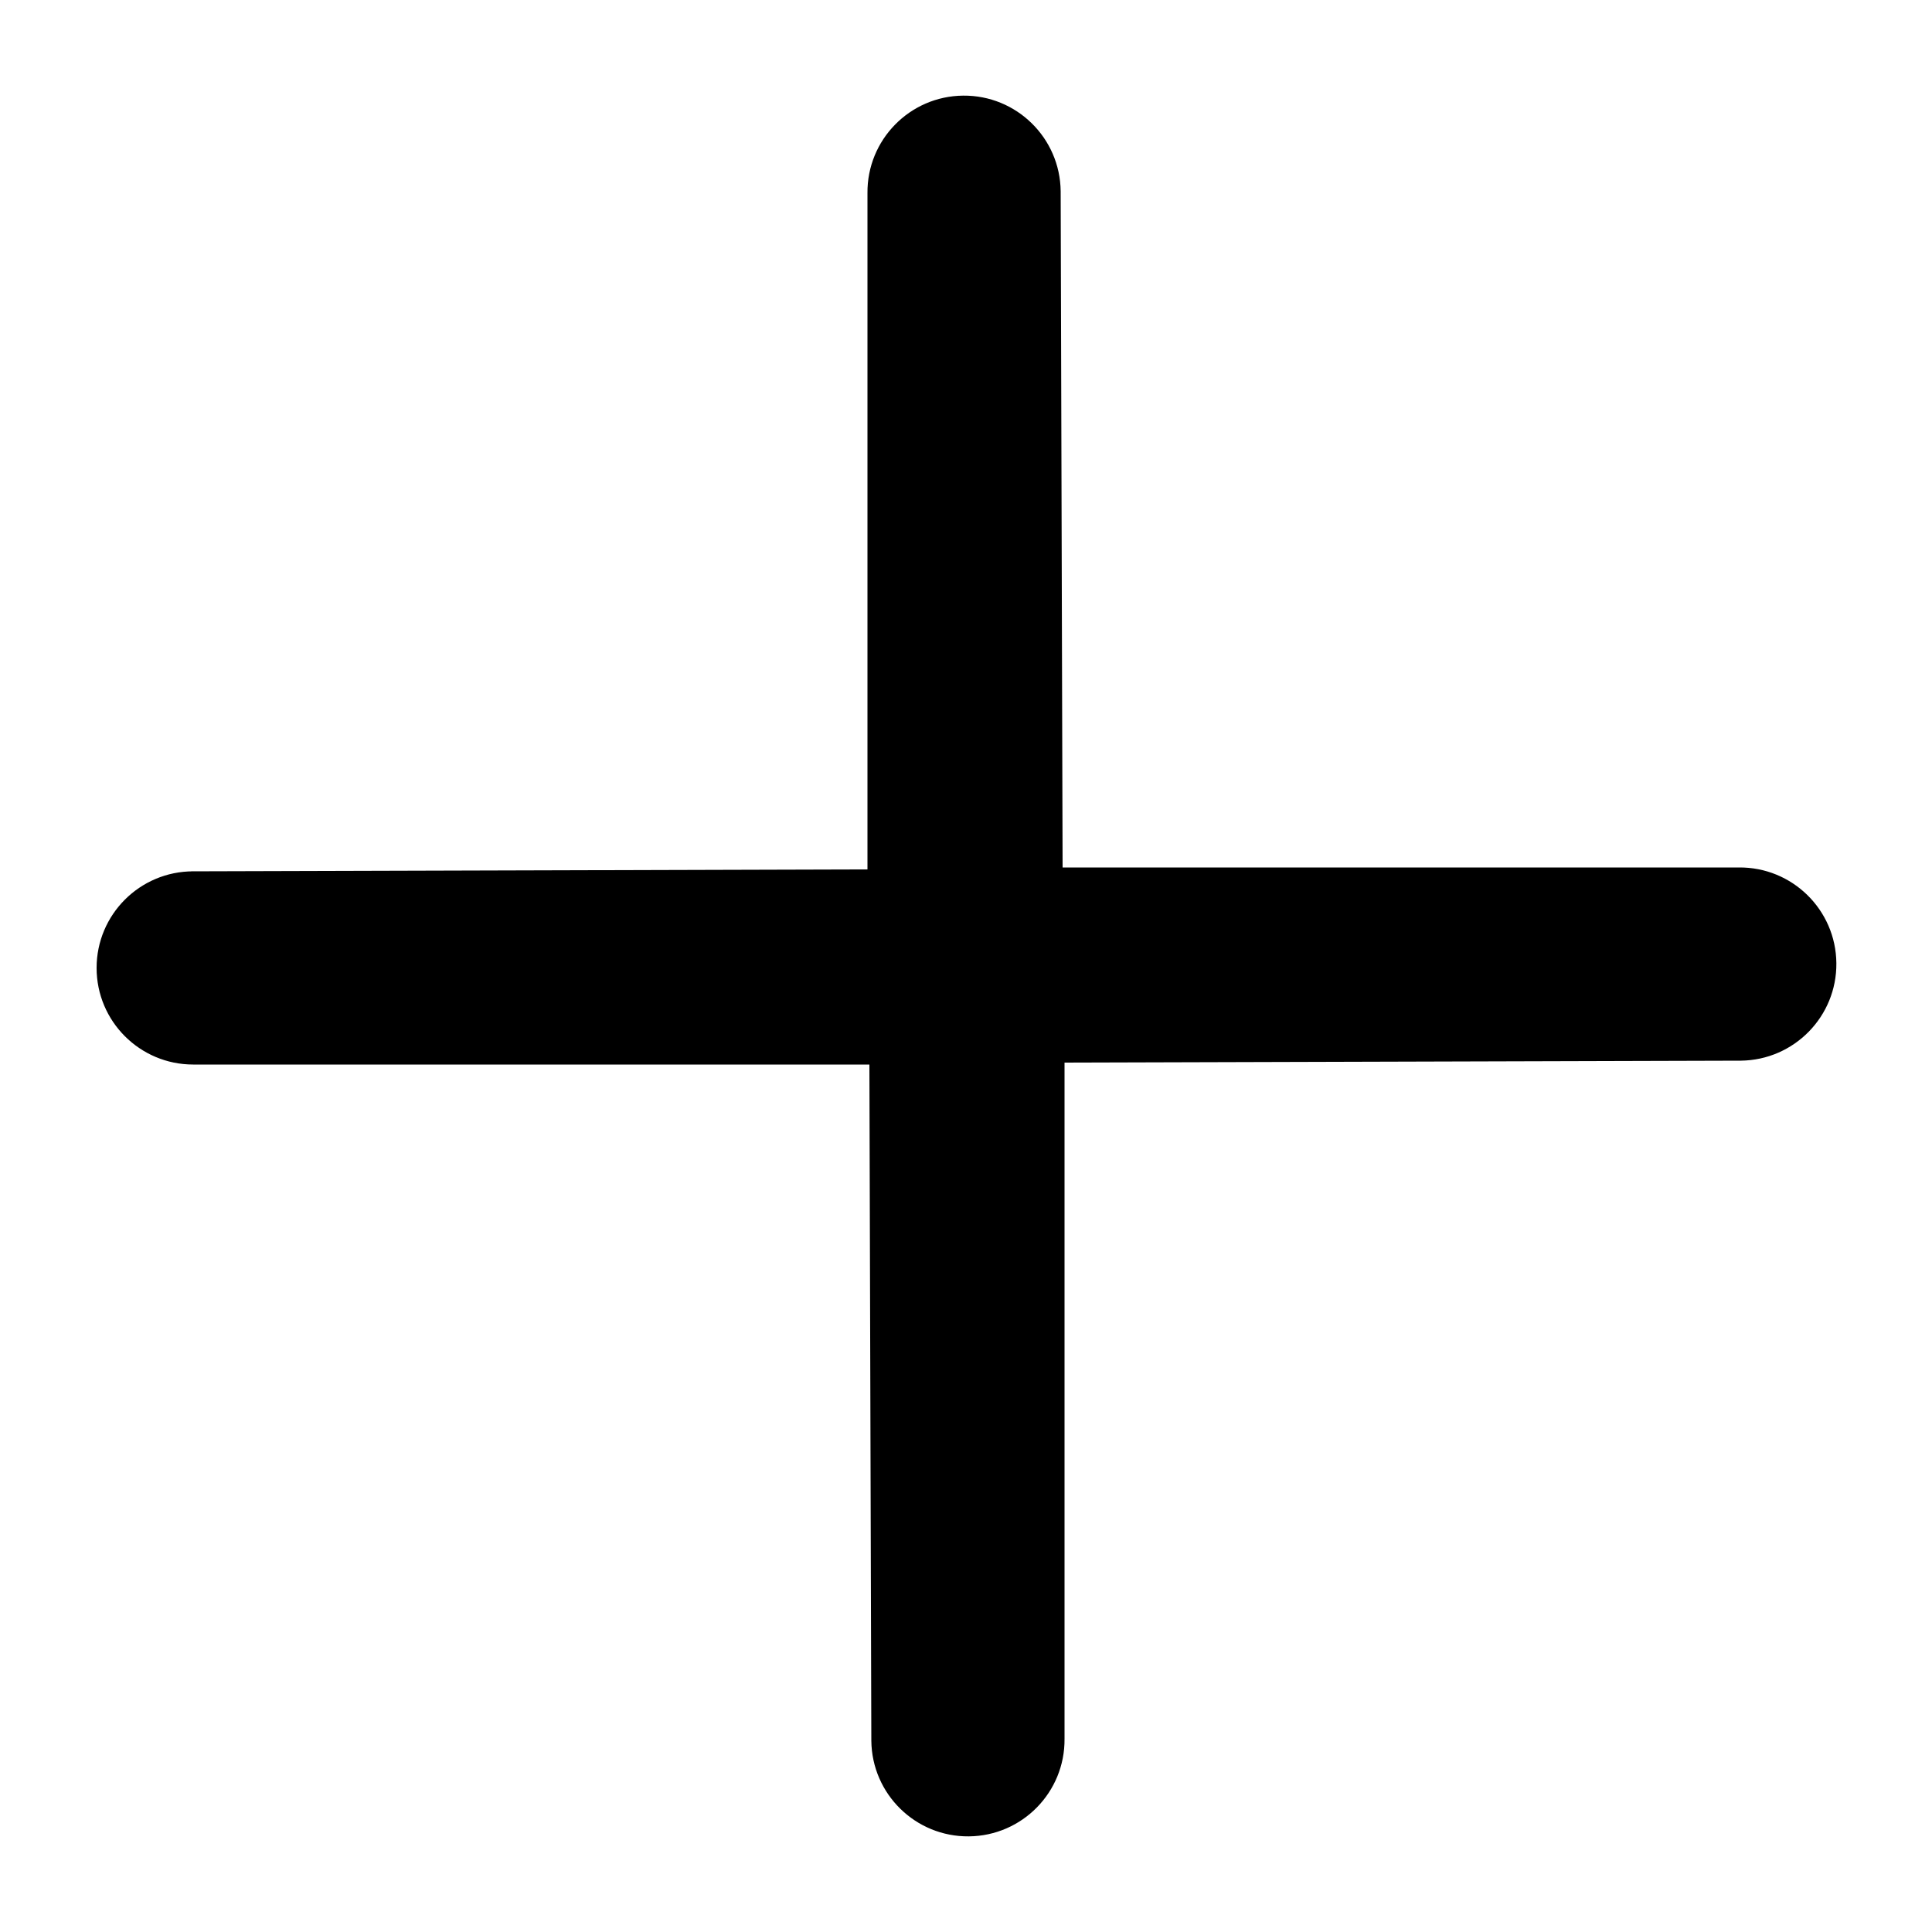
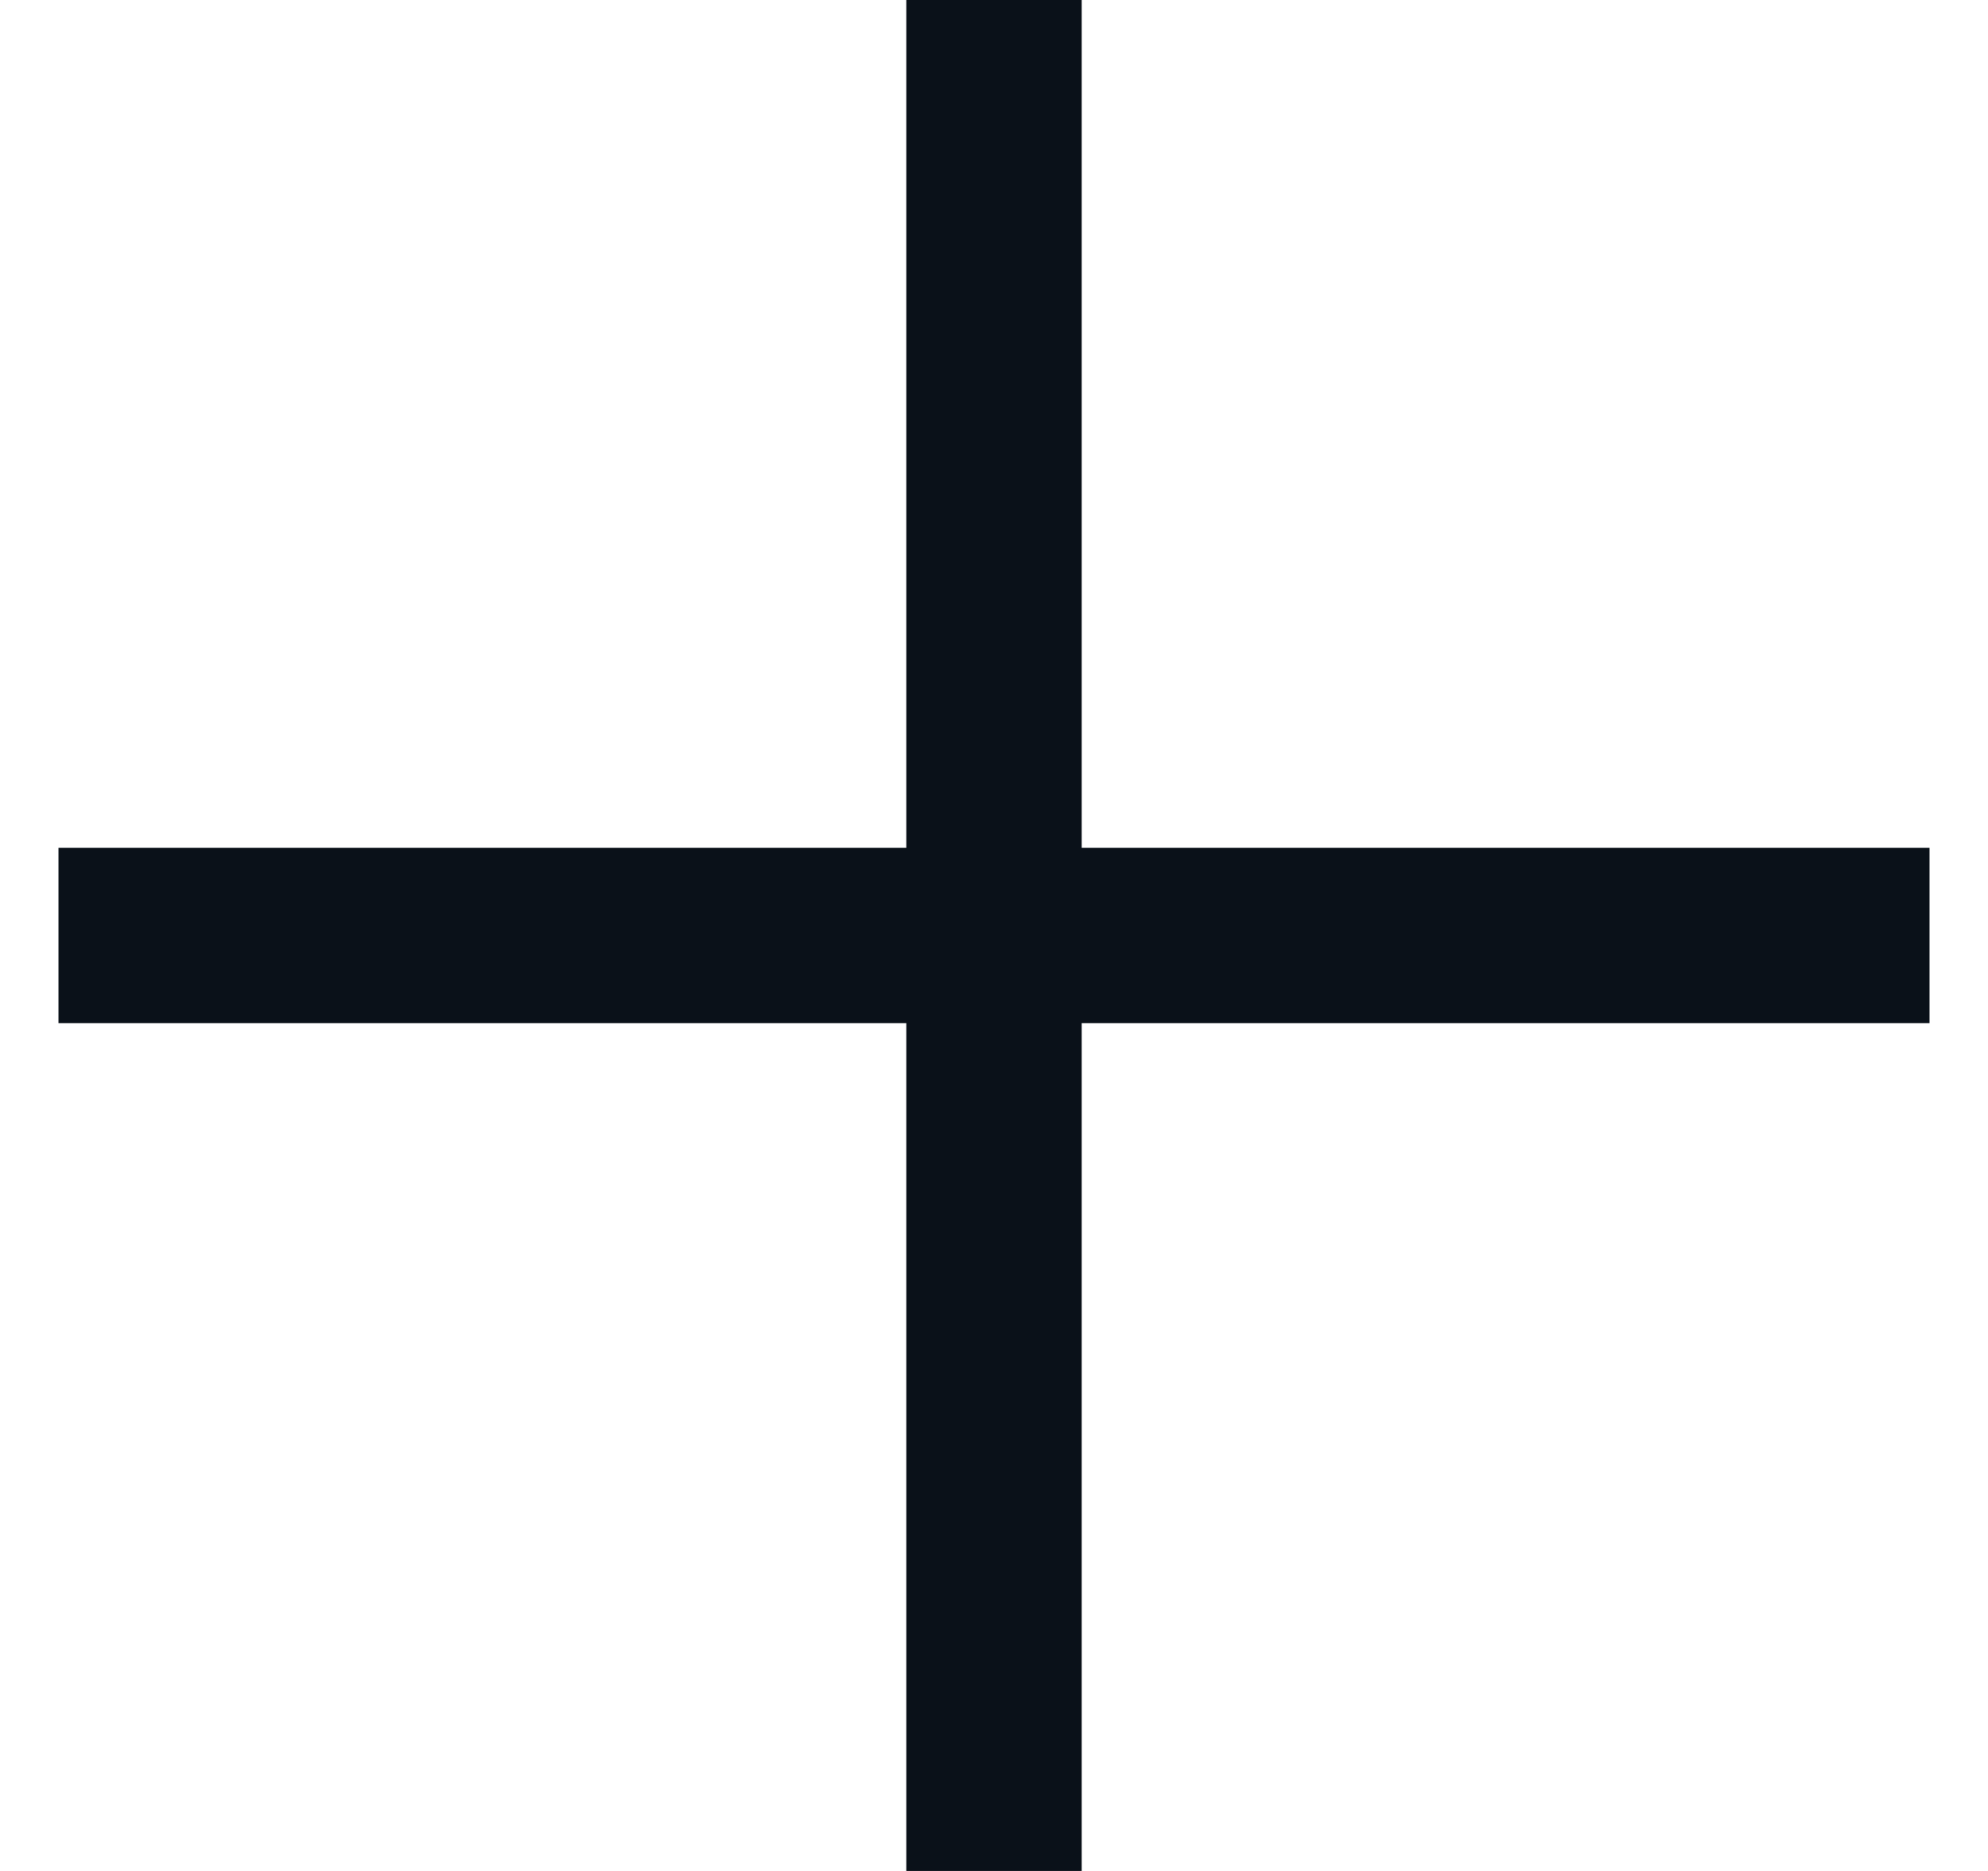
- <svg xmlns="http://www.w3.org/2000/svg" fill="none" class="icon icon-plus" viewBox="0 0 10 10">
-   <path fill="currentColor" fill-rule="evenodd" d="M1 4.51a.5.5 0 0 0 0 1h3.5l.01 3.5a.5.5 0 0 0 1-.01V5.5l3.5-.01a.5.5 0 0 0-.01-1H5.5L5.49.99a.5.5 0 0 0-1 .01v3.5l-3.5.01z" clip-rule="evenodd" />
+ <svg xmlns="http://www.w3.org/2000/svg" class="icon icon-plus" width="17" height="16" viewBox="0 0 17 16" fill="none">
+   <path fill-rule="evenodd" clip-rule="evenodd" d="M9.25 7.25L9.25 -0L7.75 -0L7.75 7.25L0.5 7.25L0.5 8.75L7.75 8.75L7.75 16L9.25 16L9.25 8.75L16.5 8.75L16.5 7.25L9.25 7.25Z" fill="#0A1119" />
</svg>
